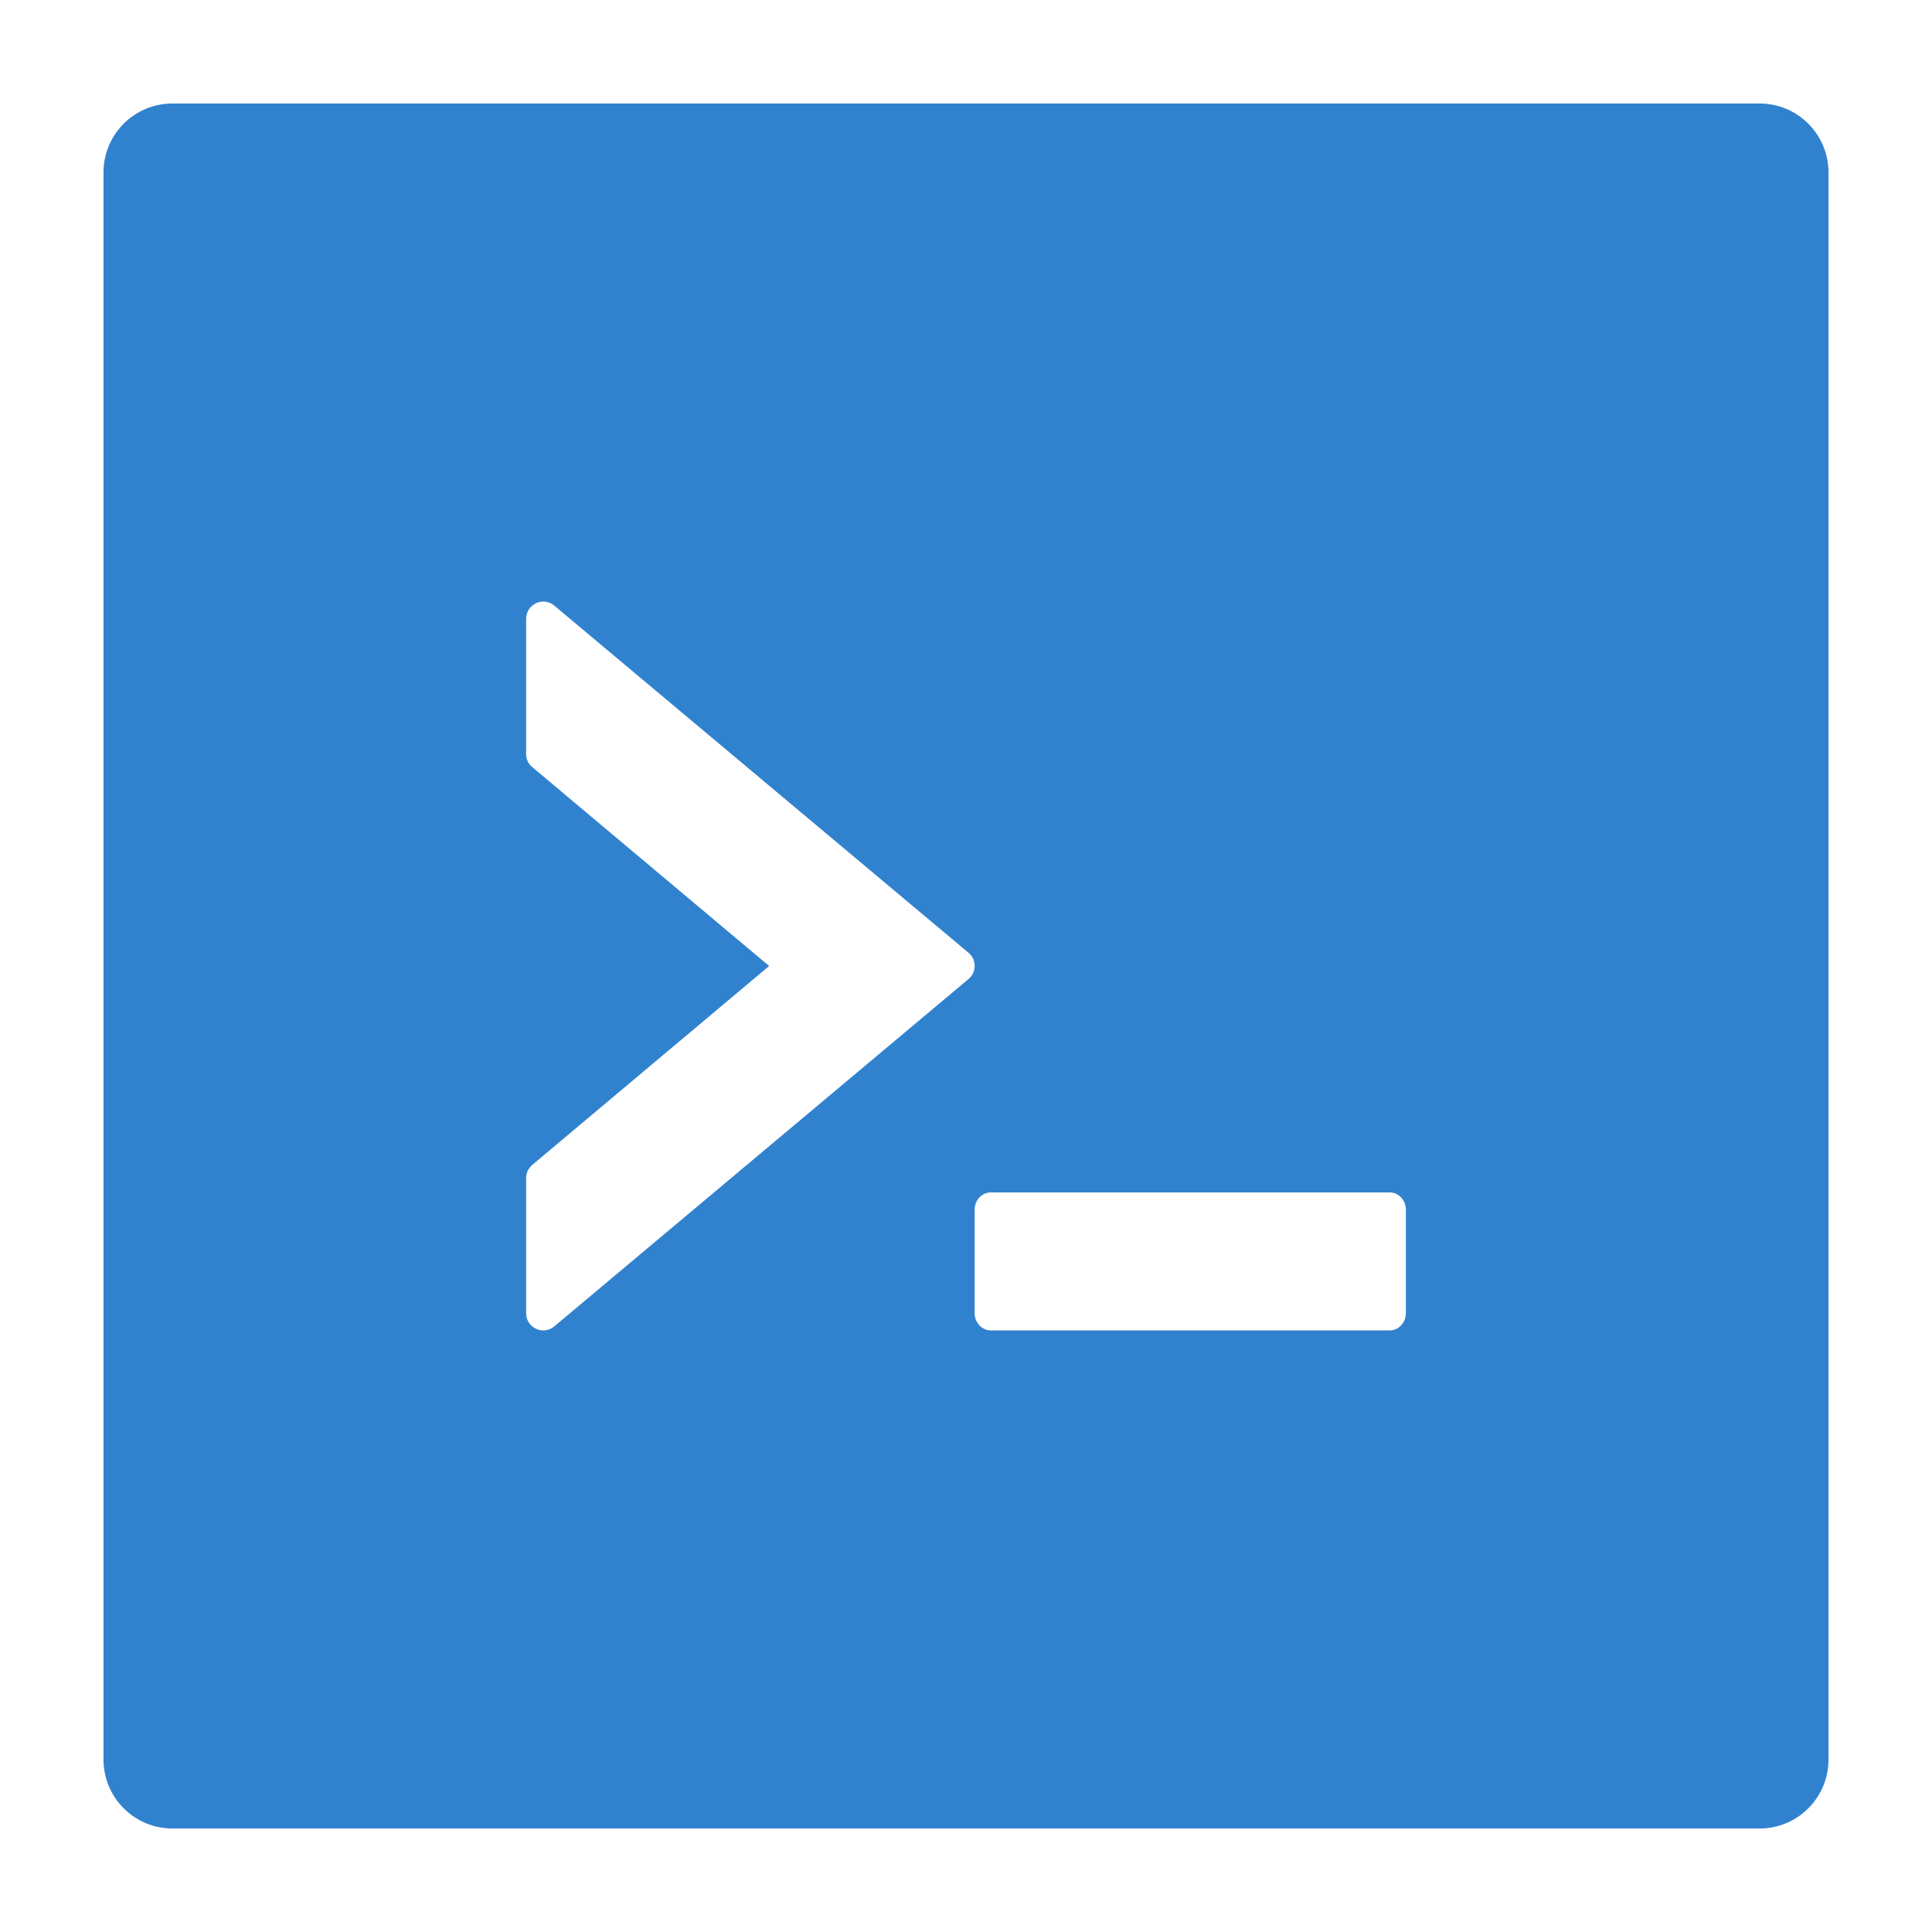
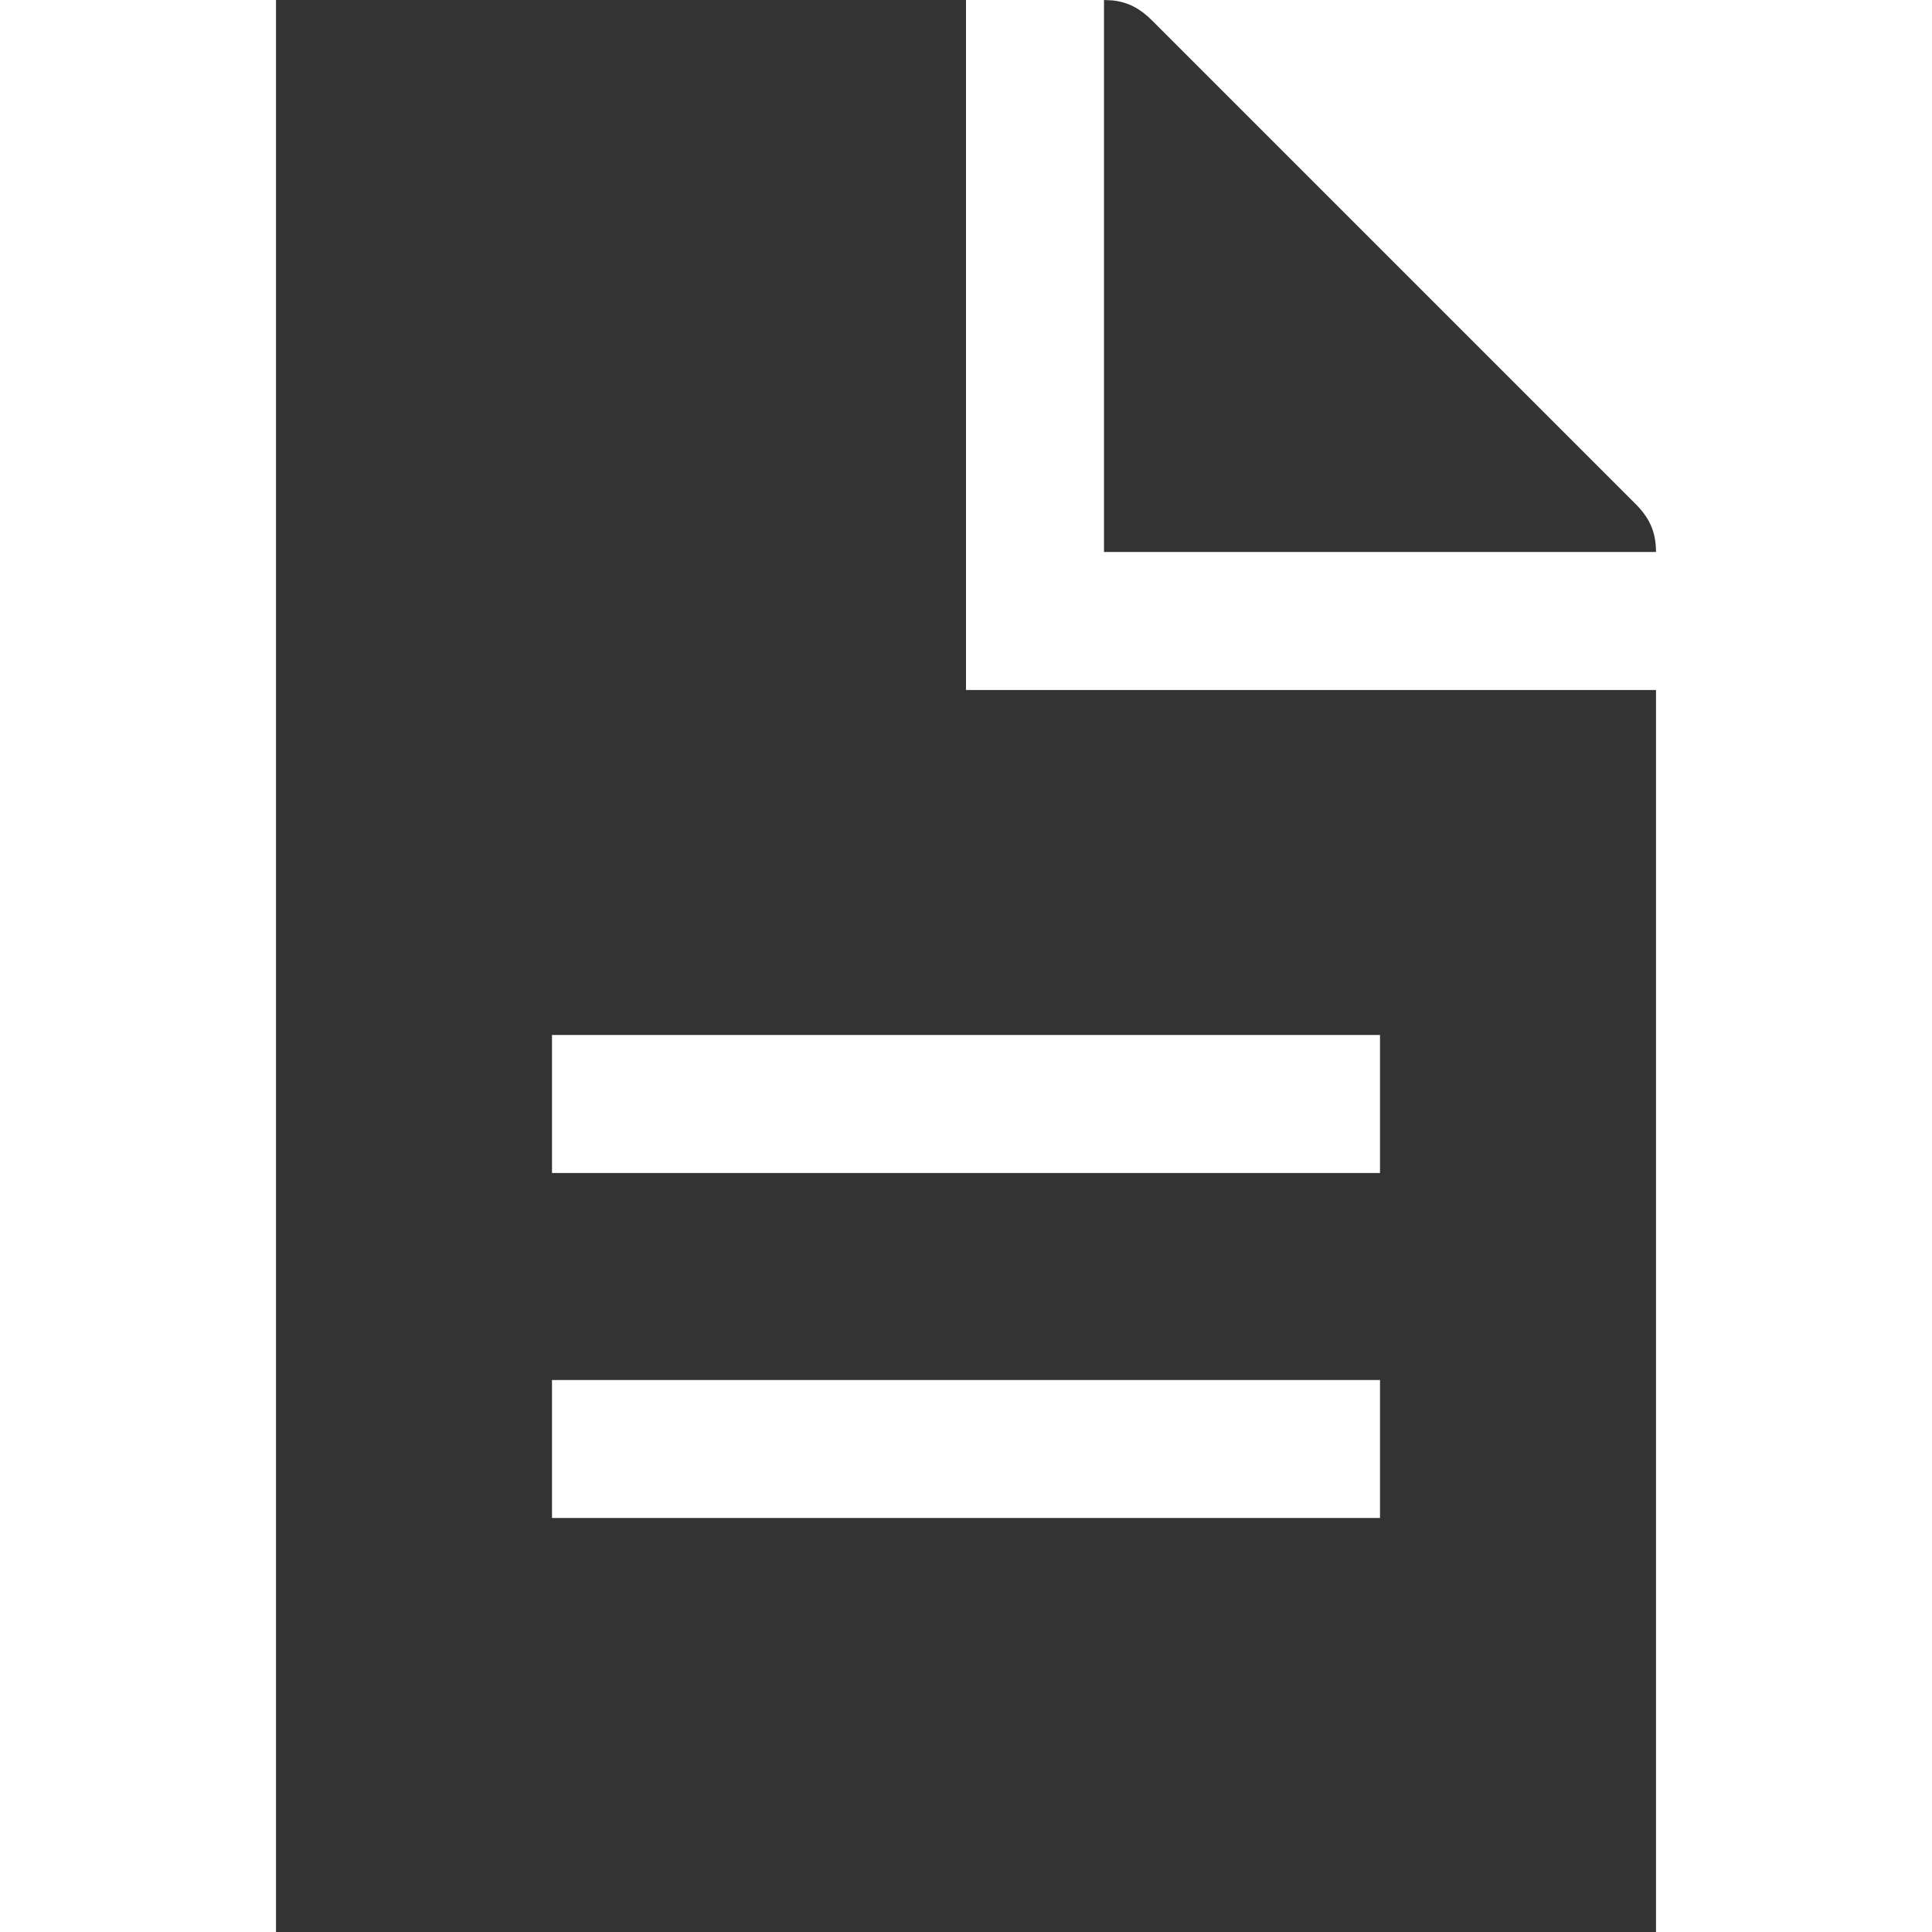
- <svg xmlns="http://www.w3.org/2000/svg" t="1752817482606" class="icon" viewBox="0 0 1024 1024" version="1.1" p-id="7184" width="50" height="50">
-   <path d="M932.571 54.857H91.429c-20.229 0-36.571 16.343-36.571 36.571v841.143c0 20.229 16.343 36.571 36.571 36.571h841.143c20.229 0 36.571-16.343 36.571-36.571V91.429c0-20.229-16.343-36.571-36.571-36.571zM513.257 518.971l-219.429 184c-5.943 5.029-14.971 0.8-14.971-6.971v-71.657c0-2.629 1.257-5.257 3.314-6.971L407.657 512l-125.486-105.371a8.72 8.72 0 0 1-3.314-6.971V328c0-7.771 9.029-12 14.971-6.971l219.429 183.886c4.457 3.657 4.457 10.4 0 14.057zM745.143 696c0 5.029-3.886 9.143-8.571 9.143h-211.429c-4.686 0-8.571-4.114-8.571-9.143v-54.857c0-5.029 3.886-9.143 8.571-9.143h211.429c4.686 0 8.571 4.114 8.571 9.143v54.857z" p-id="7185" fill="#3182ce" />
+ <svg xmlns="http://www.w3.org/2000/svg" t="1752823198090" class="icon" viewBox="0 0 1024 1024" version="1.1" p-id="7749" width="50" height="50">
+   <path d="M512 0v365.714h365.714v658.286H146.286V0h365.714z m219.429 731.429H292.571v73.143h438.857v-73.143z m0-182.857H292.571v73.143h438.857v-73.143zM585.143 0l4.498 0.219c8.558 0.914 14.848 4.498 21.102 10.752l256 256c7.314 7.314 10.971 14.629 10.971 25.6h-292.571V0z" fill="#333333" p-id="7750" />
</svg>
